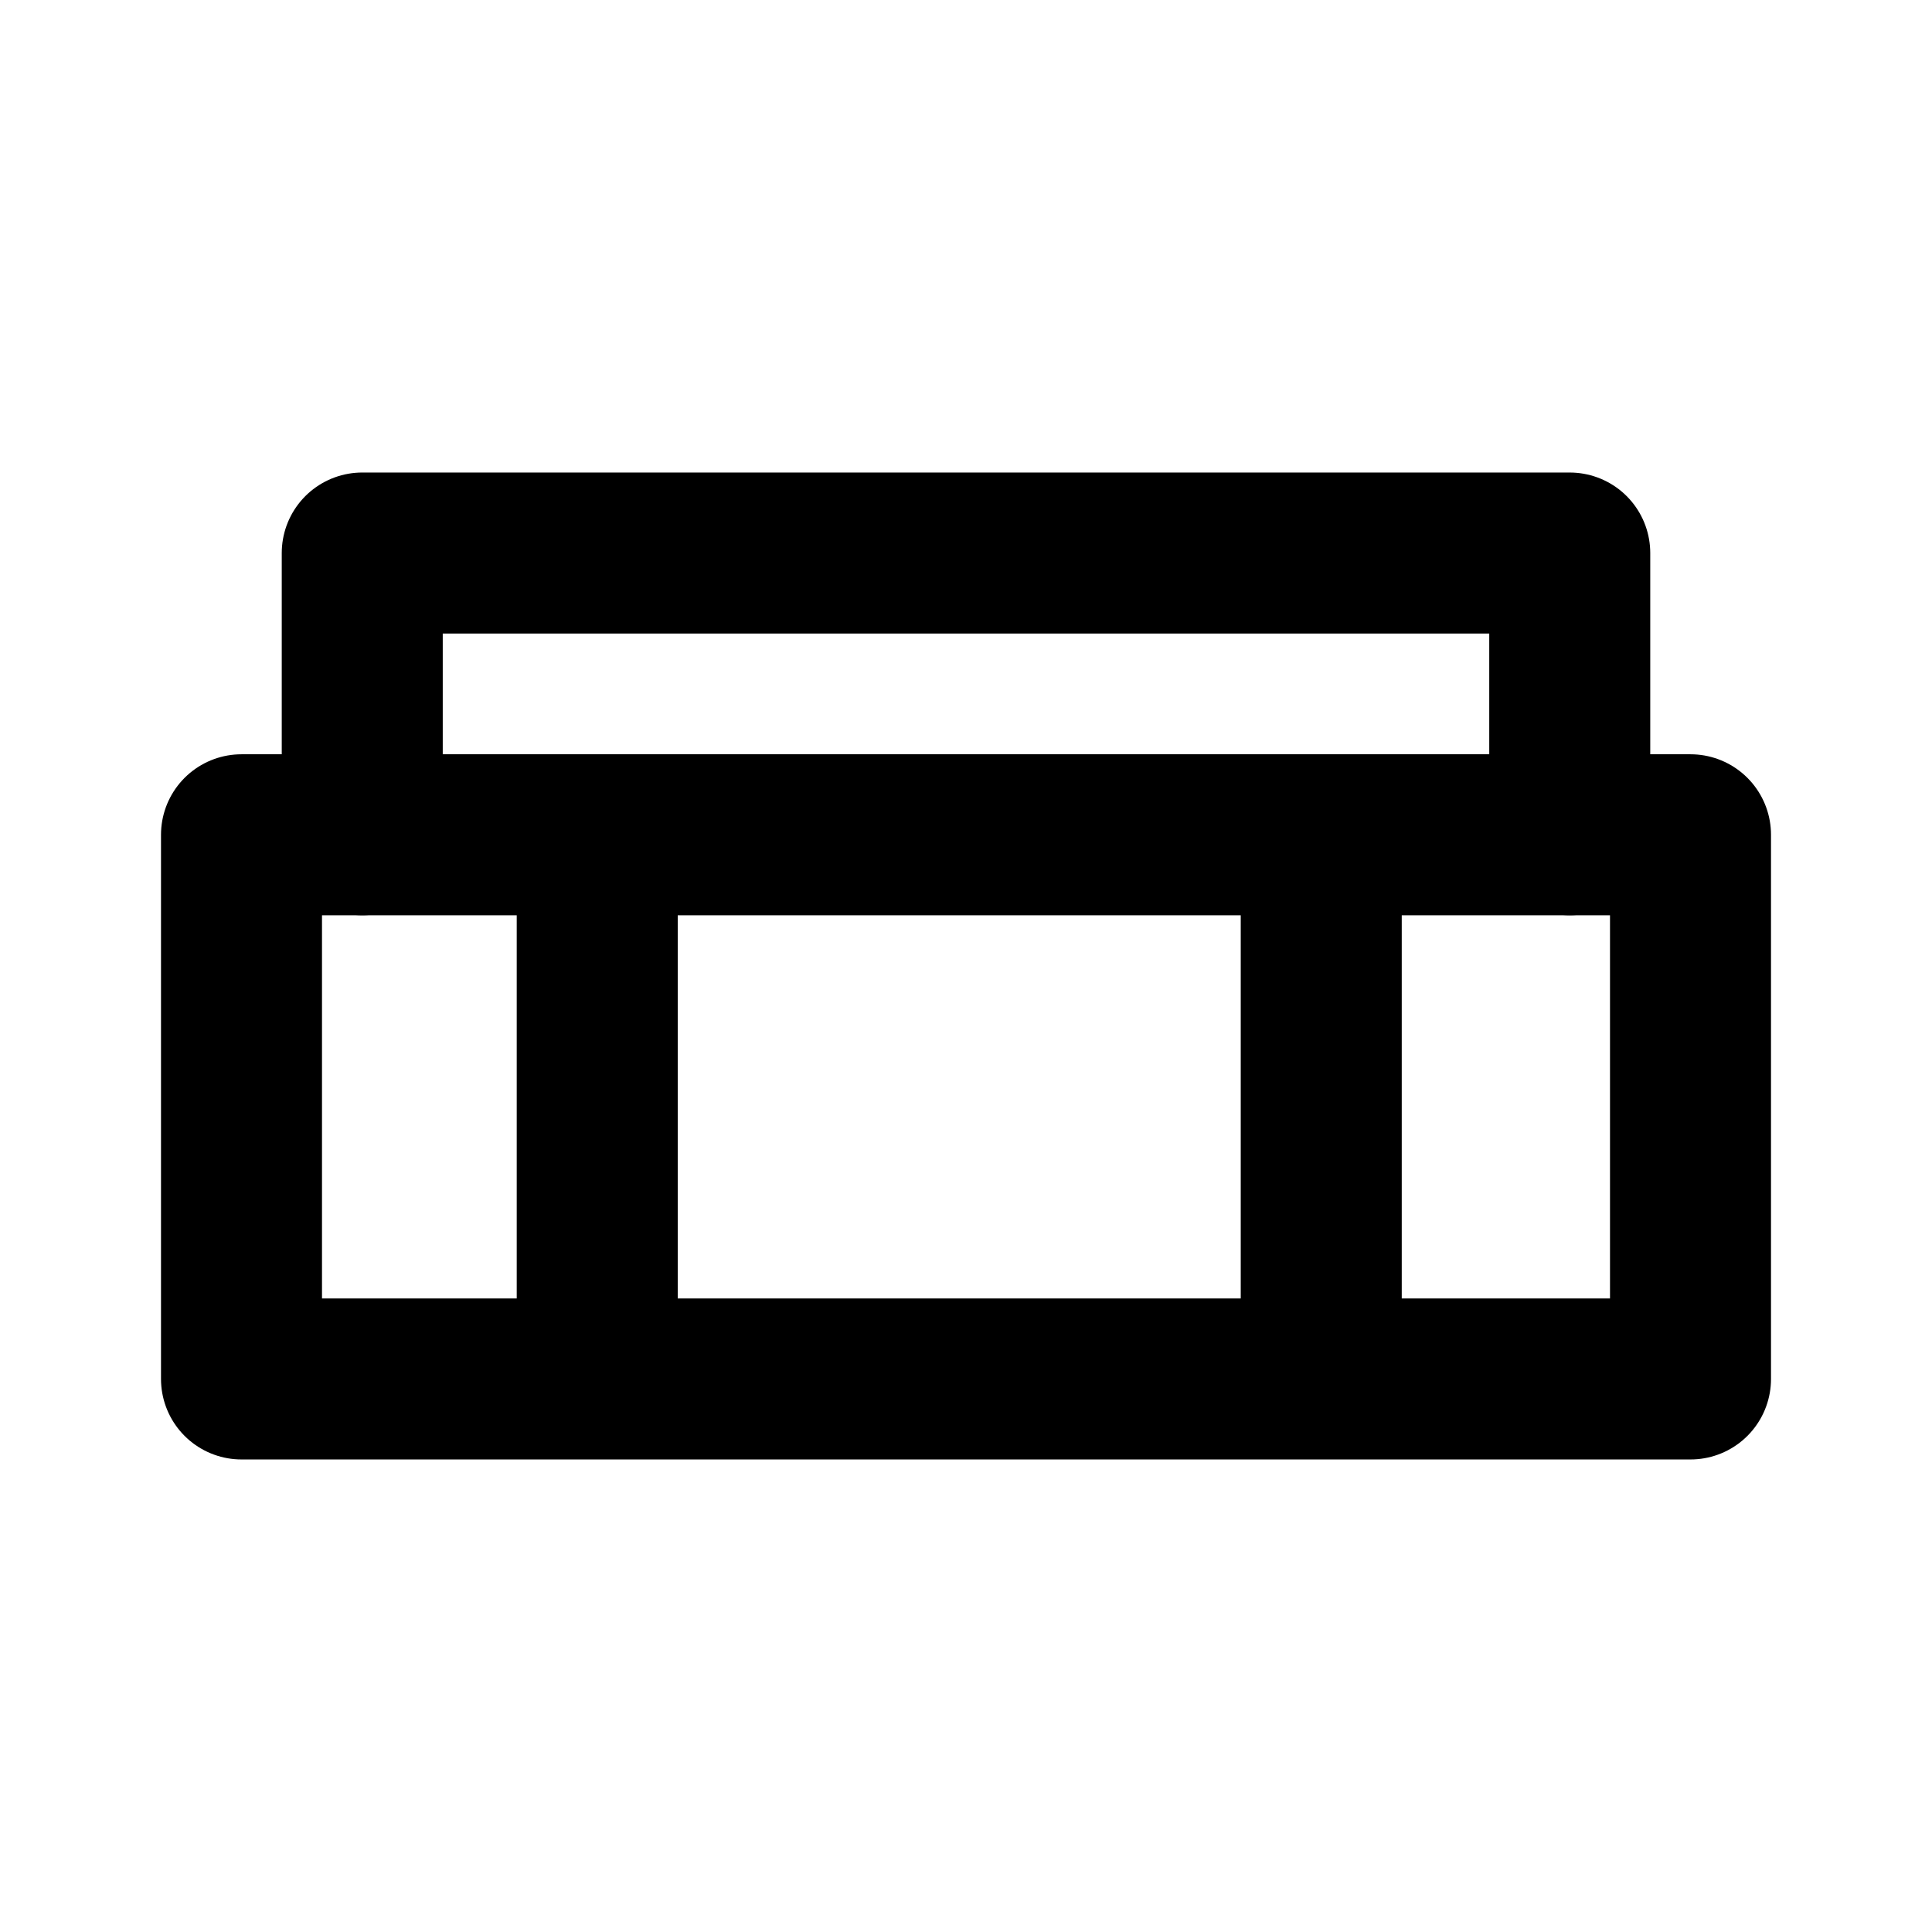
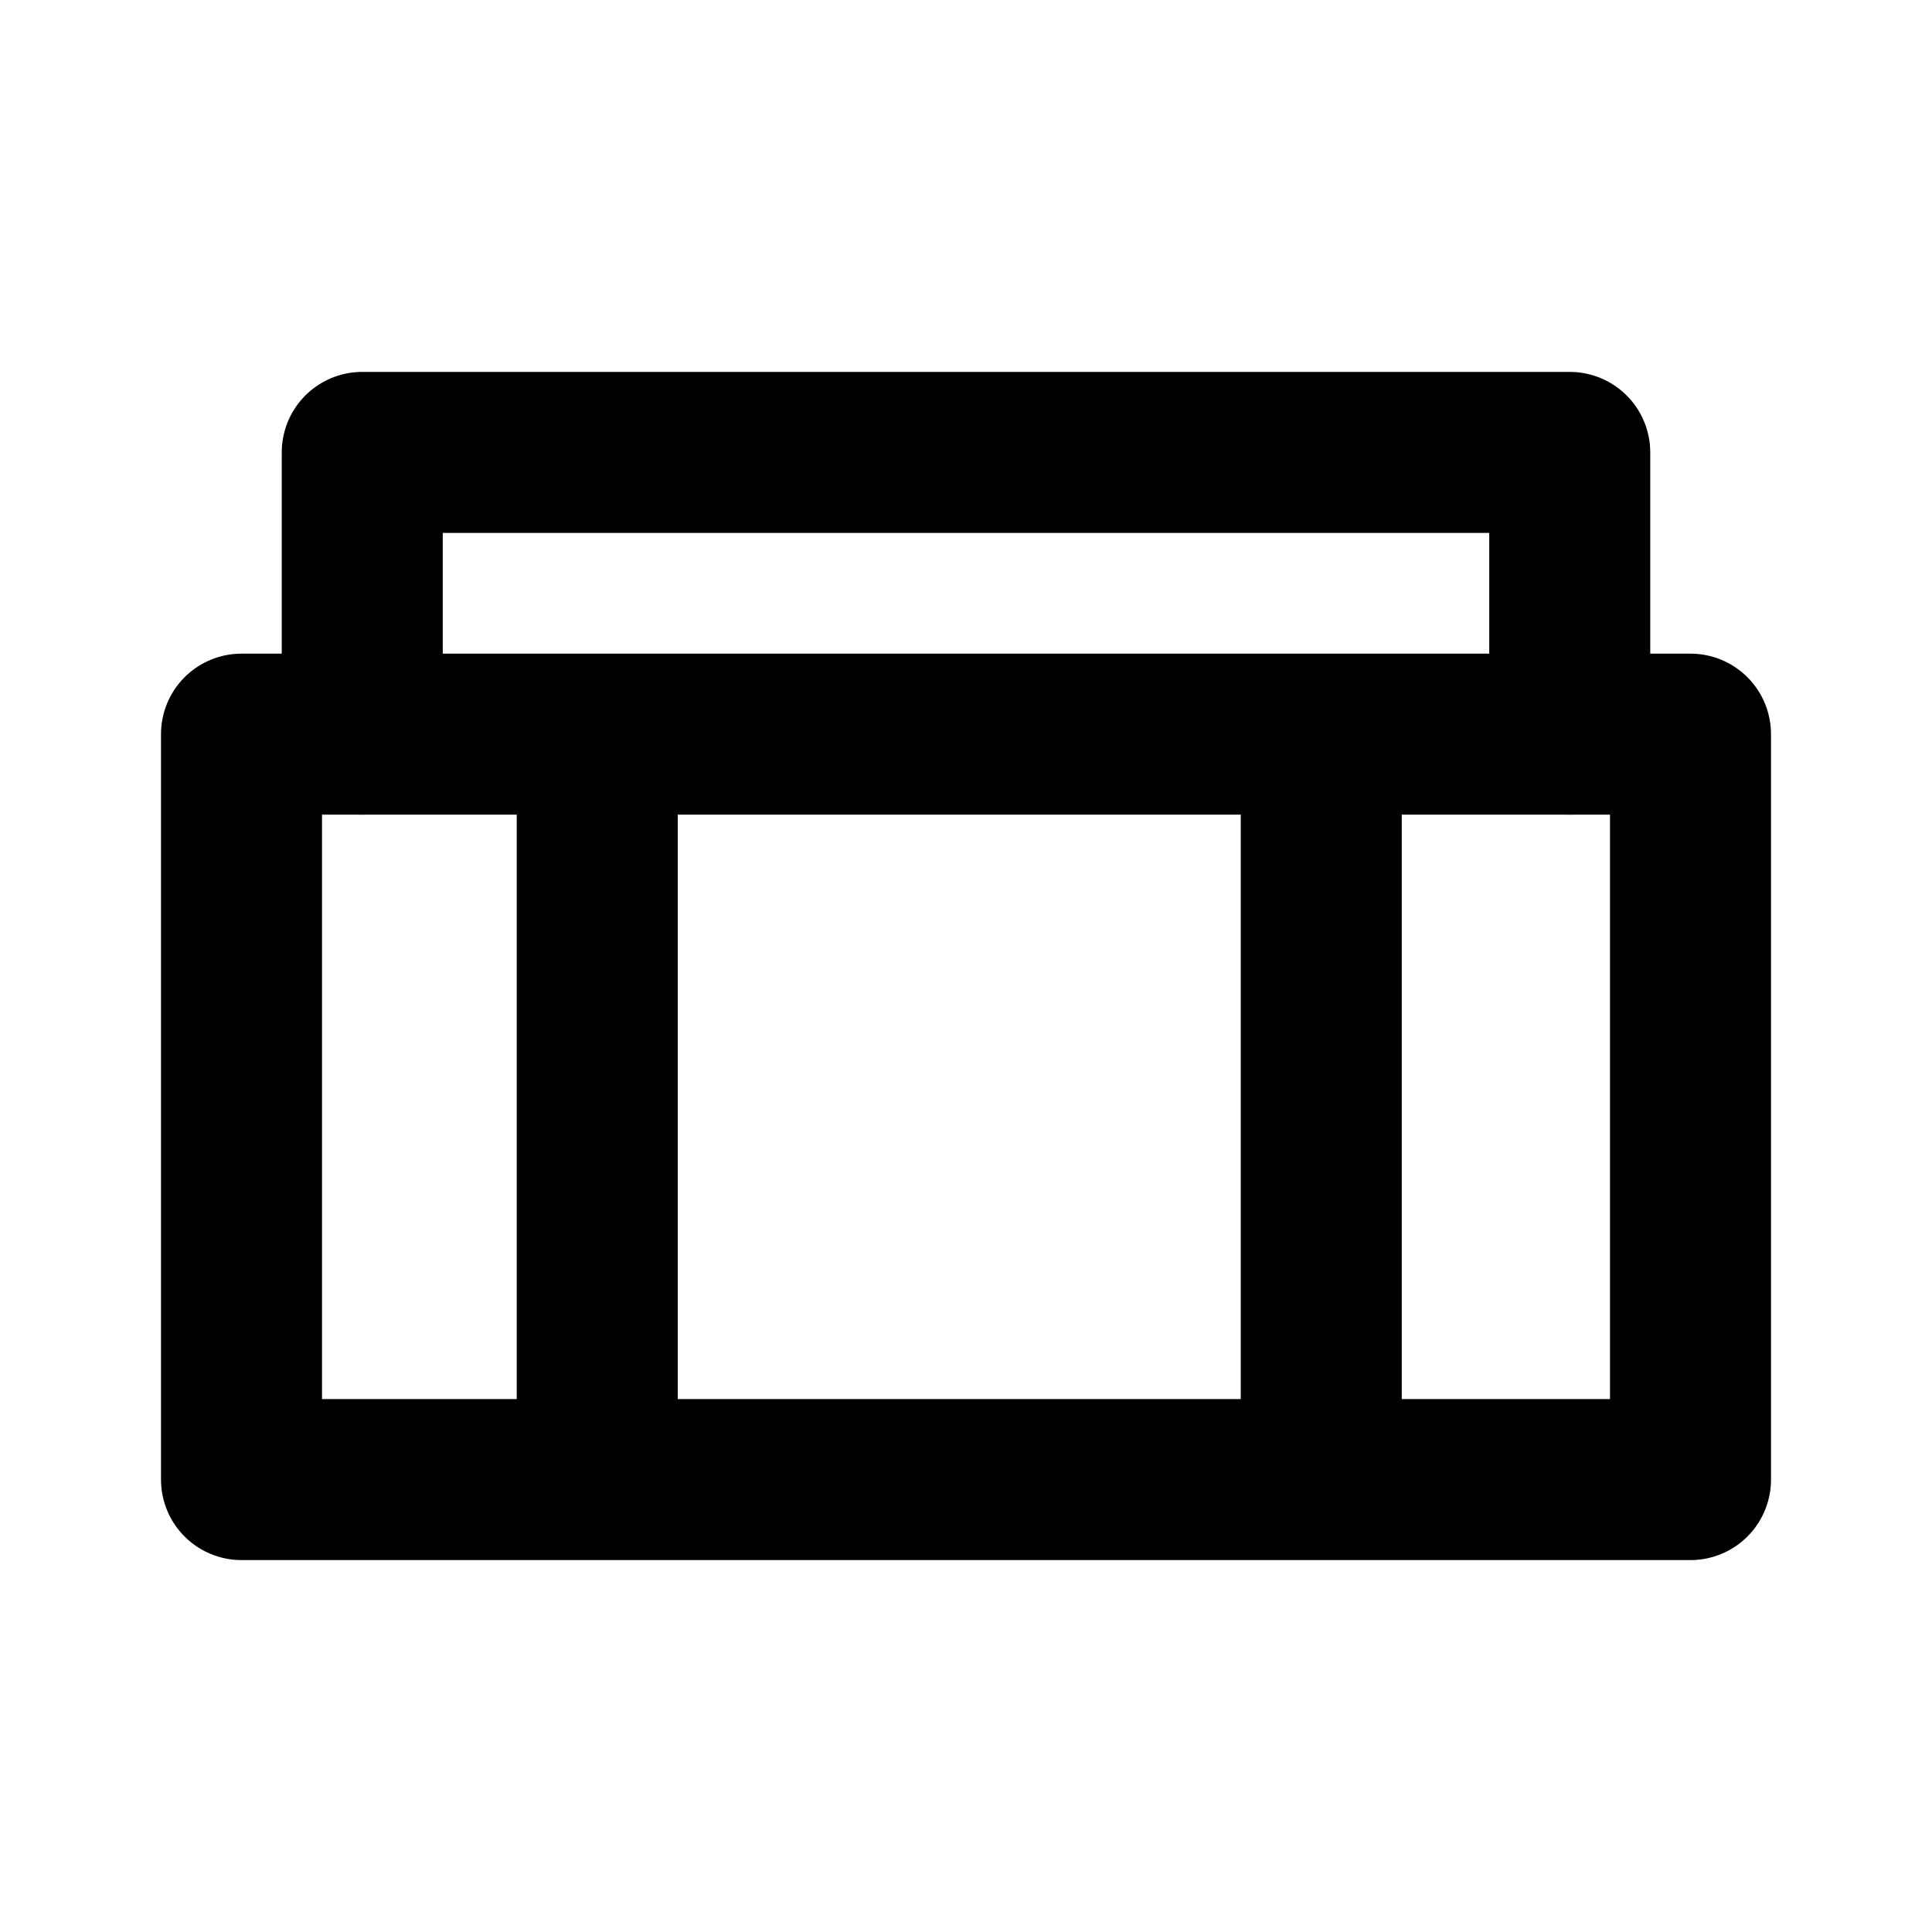
<svg xmlns="http://www.w3.org/2000/svg" id="svg6" class="icon icon-tabler icon-tabler-circle" width="24" height="24" fill="none" stroke="currentColor" stroke-linecap="round" stroke-linejoin="round" stroke-width="2" version="1.1" viewBox="0 0 24 24" xml:space="preserve">
  <path id="path2" d="M0 0h24v24H0z" fill="none" stroke="none" />
-   <path id="path1897" d="m16.413 17.13v-6.76m-8.994 6.76v-6.76m-4.419-1e-4v6.76h18v-6.76z" />
-   <path id="path332" d="m19.5 10.37v-3.5l-15-1e-4v3.5" />
+   <path id="path1897" d="m16.413 18.38v-9.26m-8.994 9.26v-9.26m-4.419-1e-4v9.26h18v-9.26z" />
+   <path id="path332" d="m19.5 9.12v-3.5l-15-1e-4v3.5" />
</svg>
